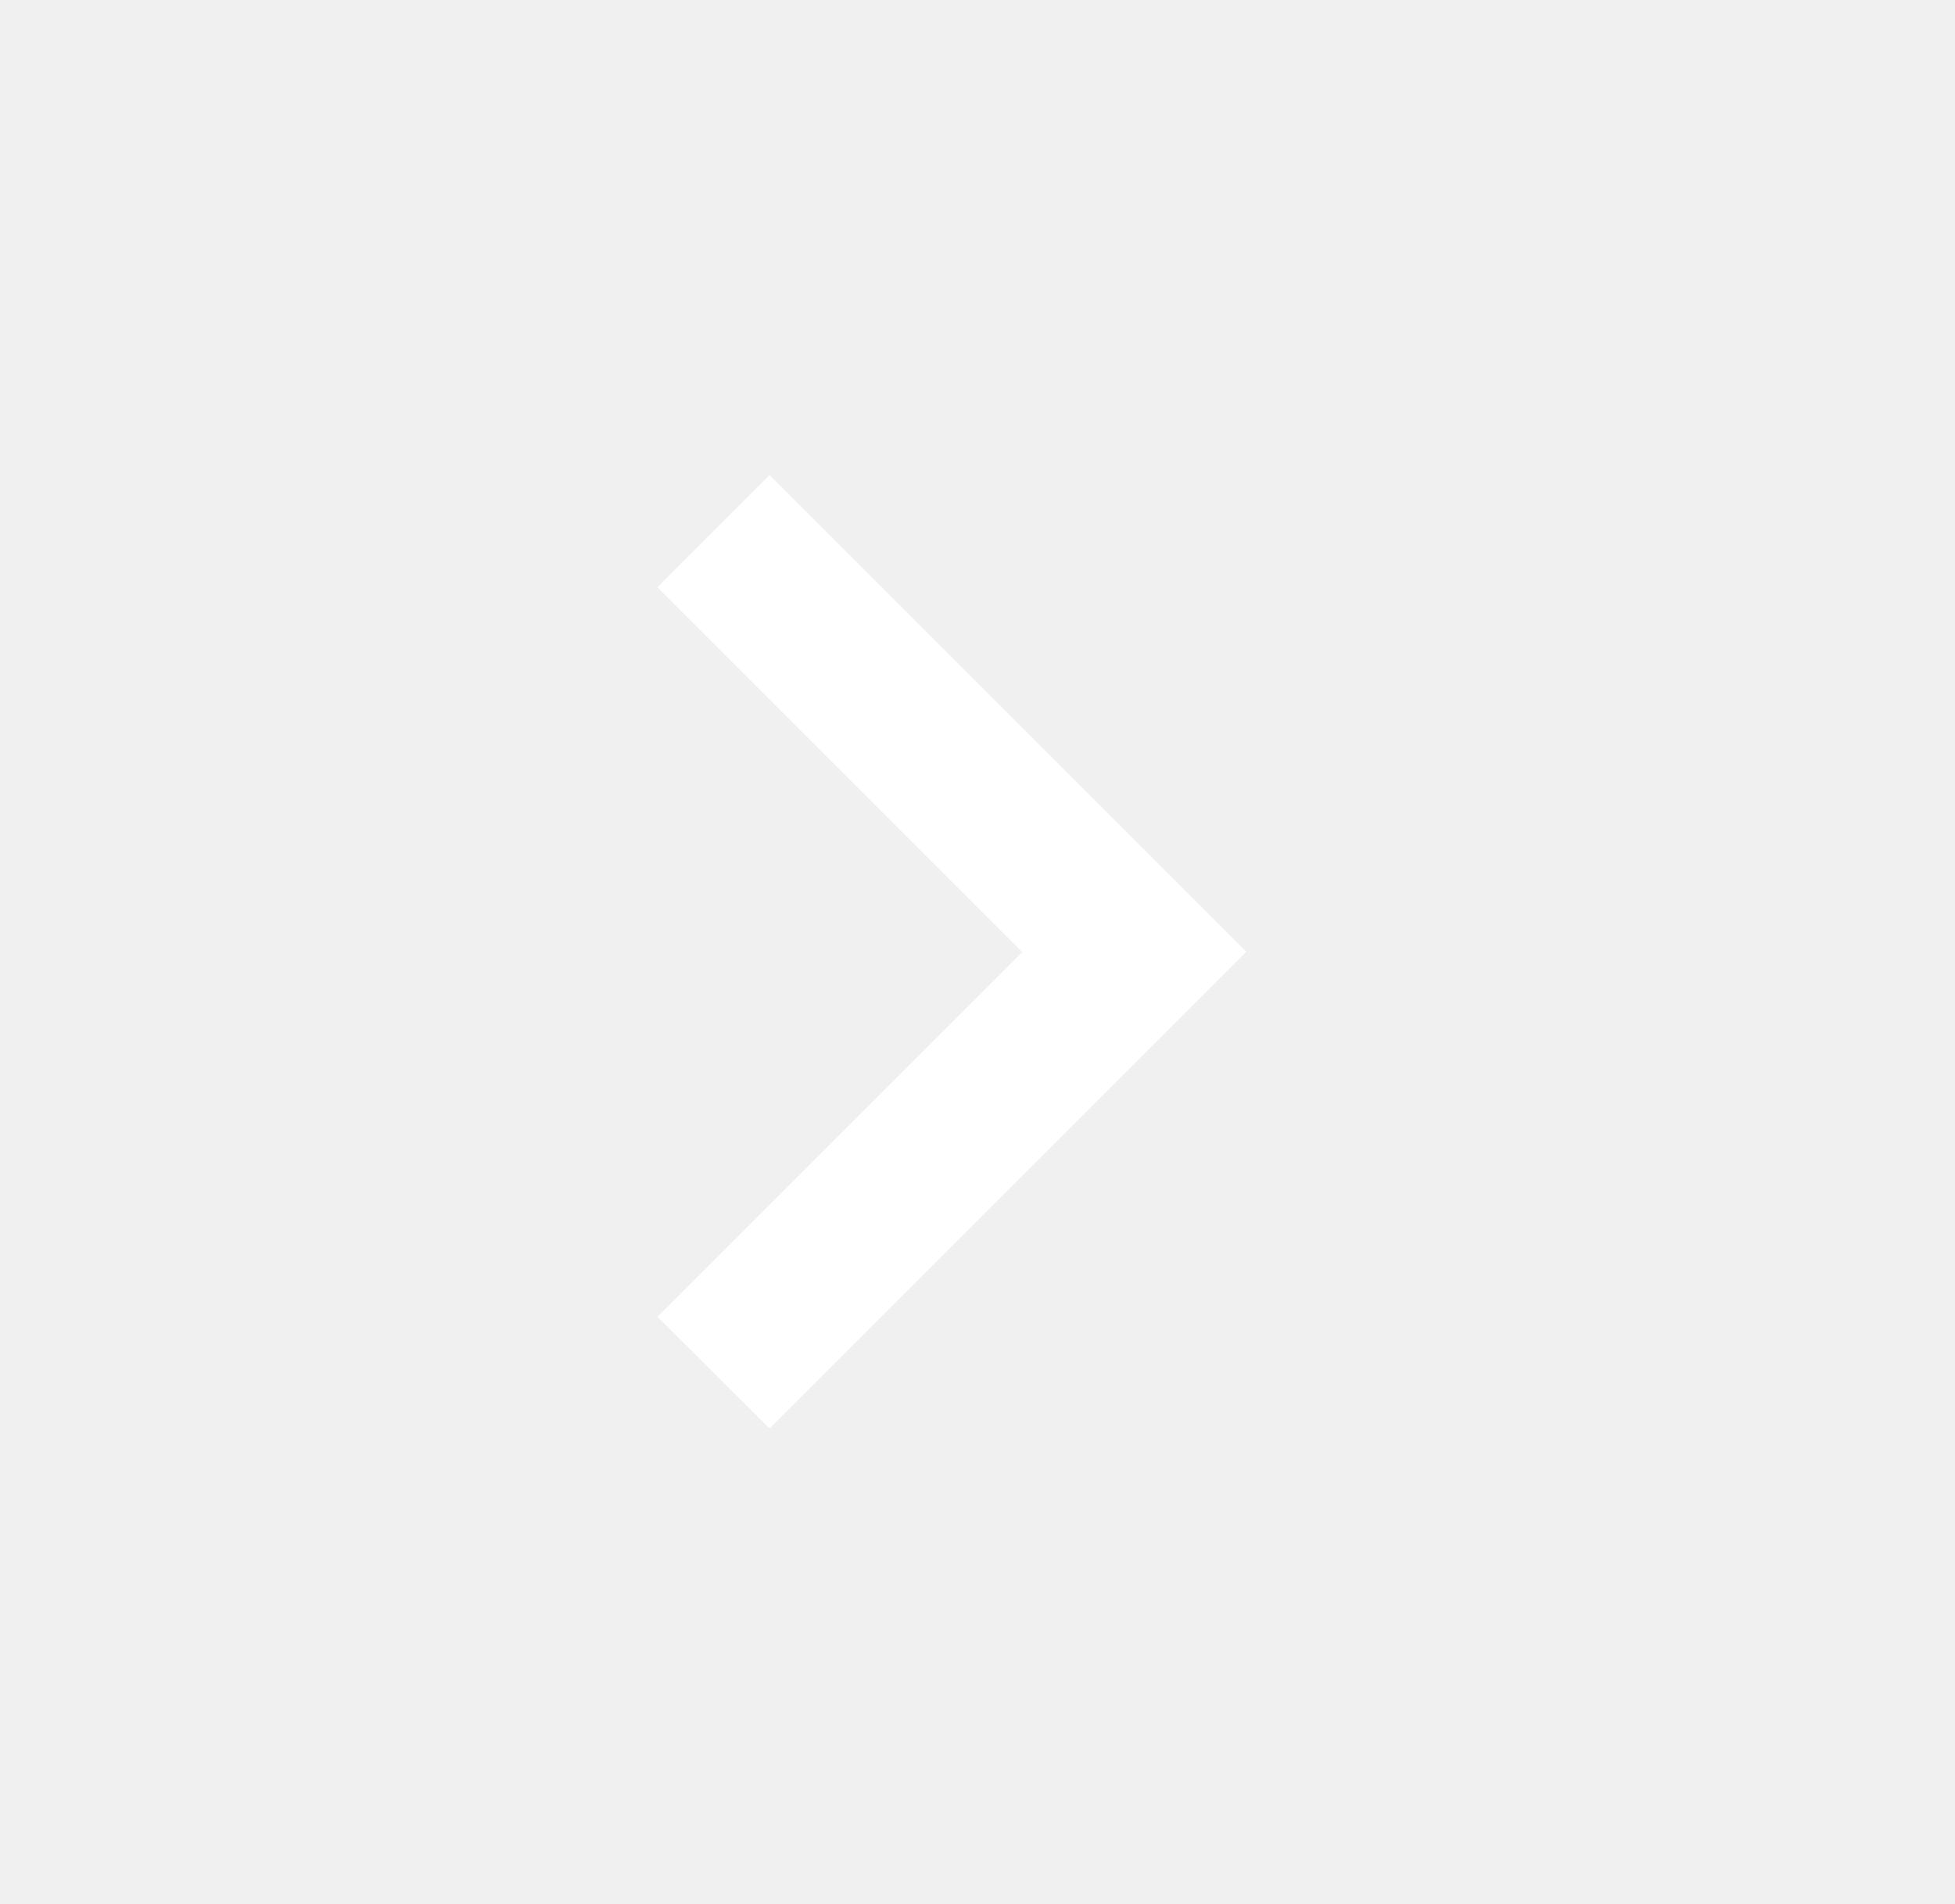
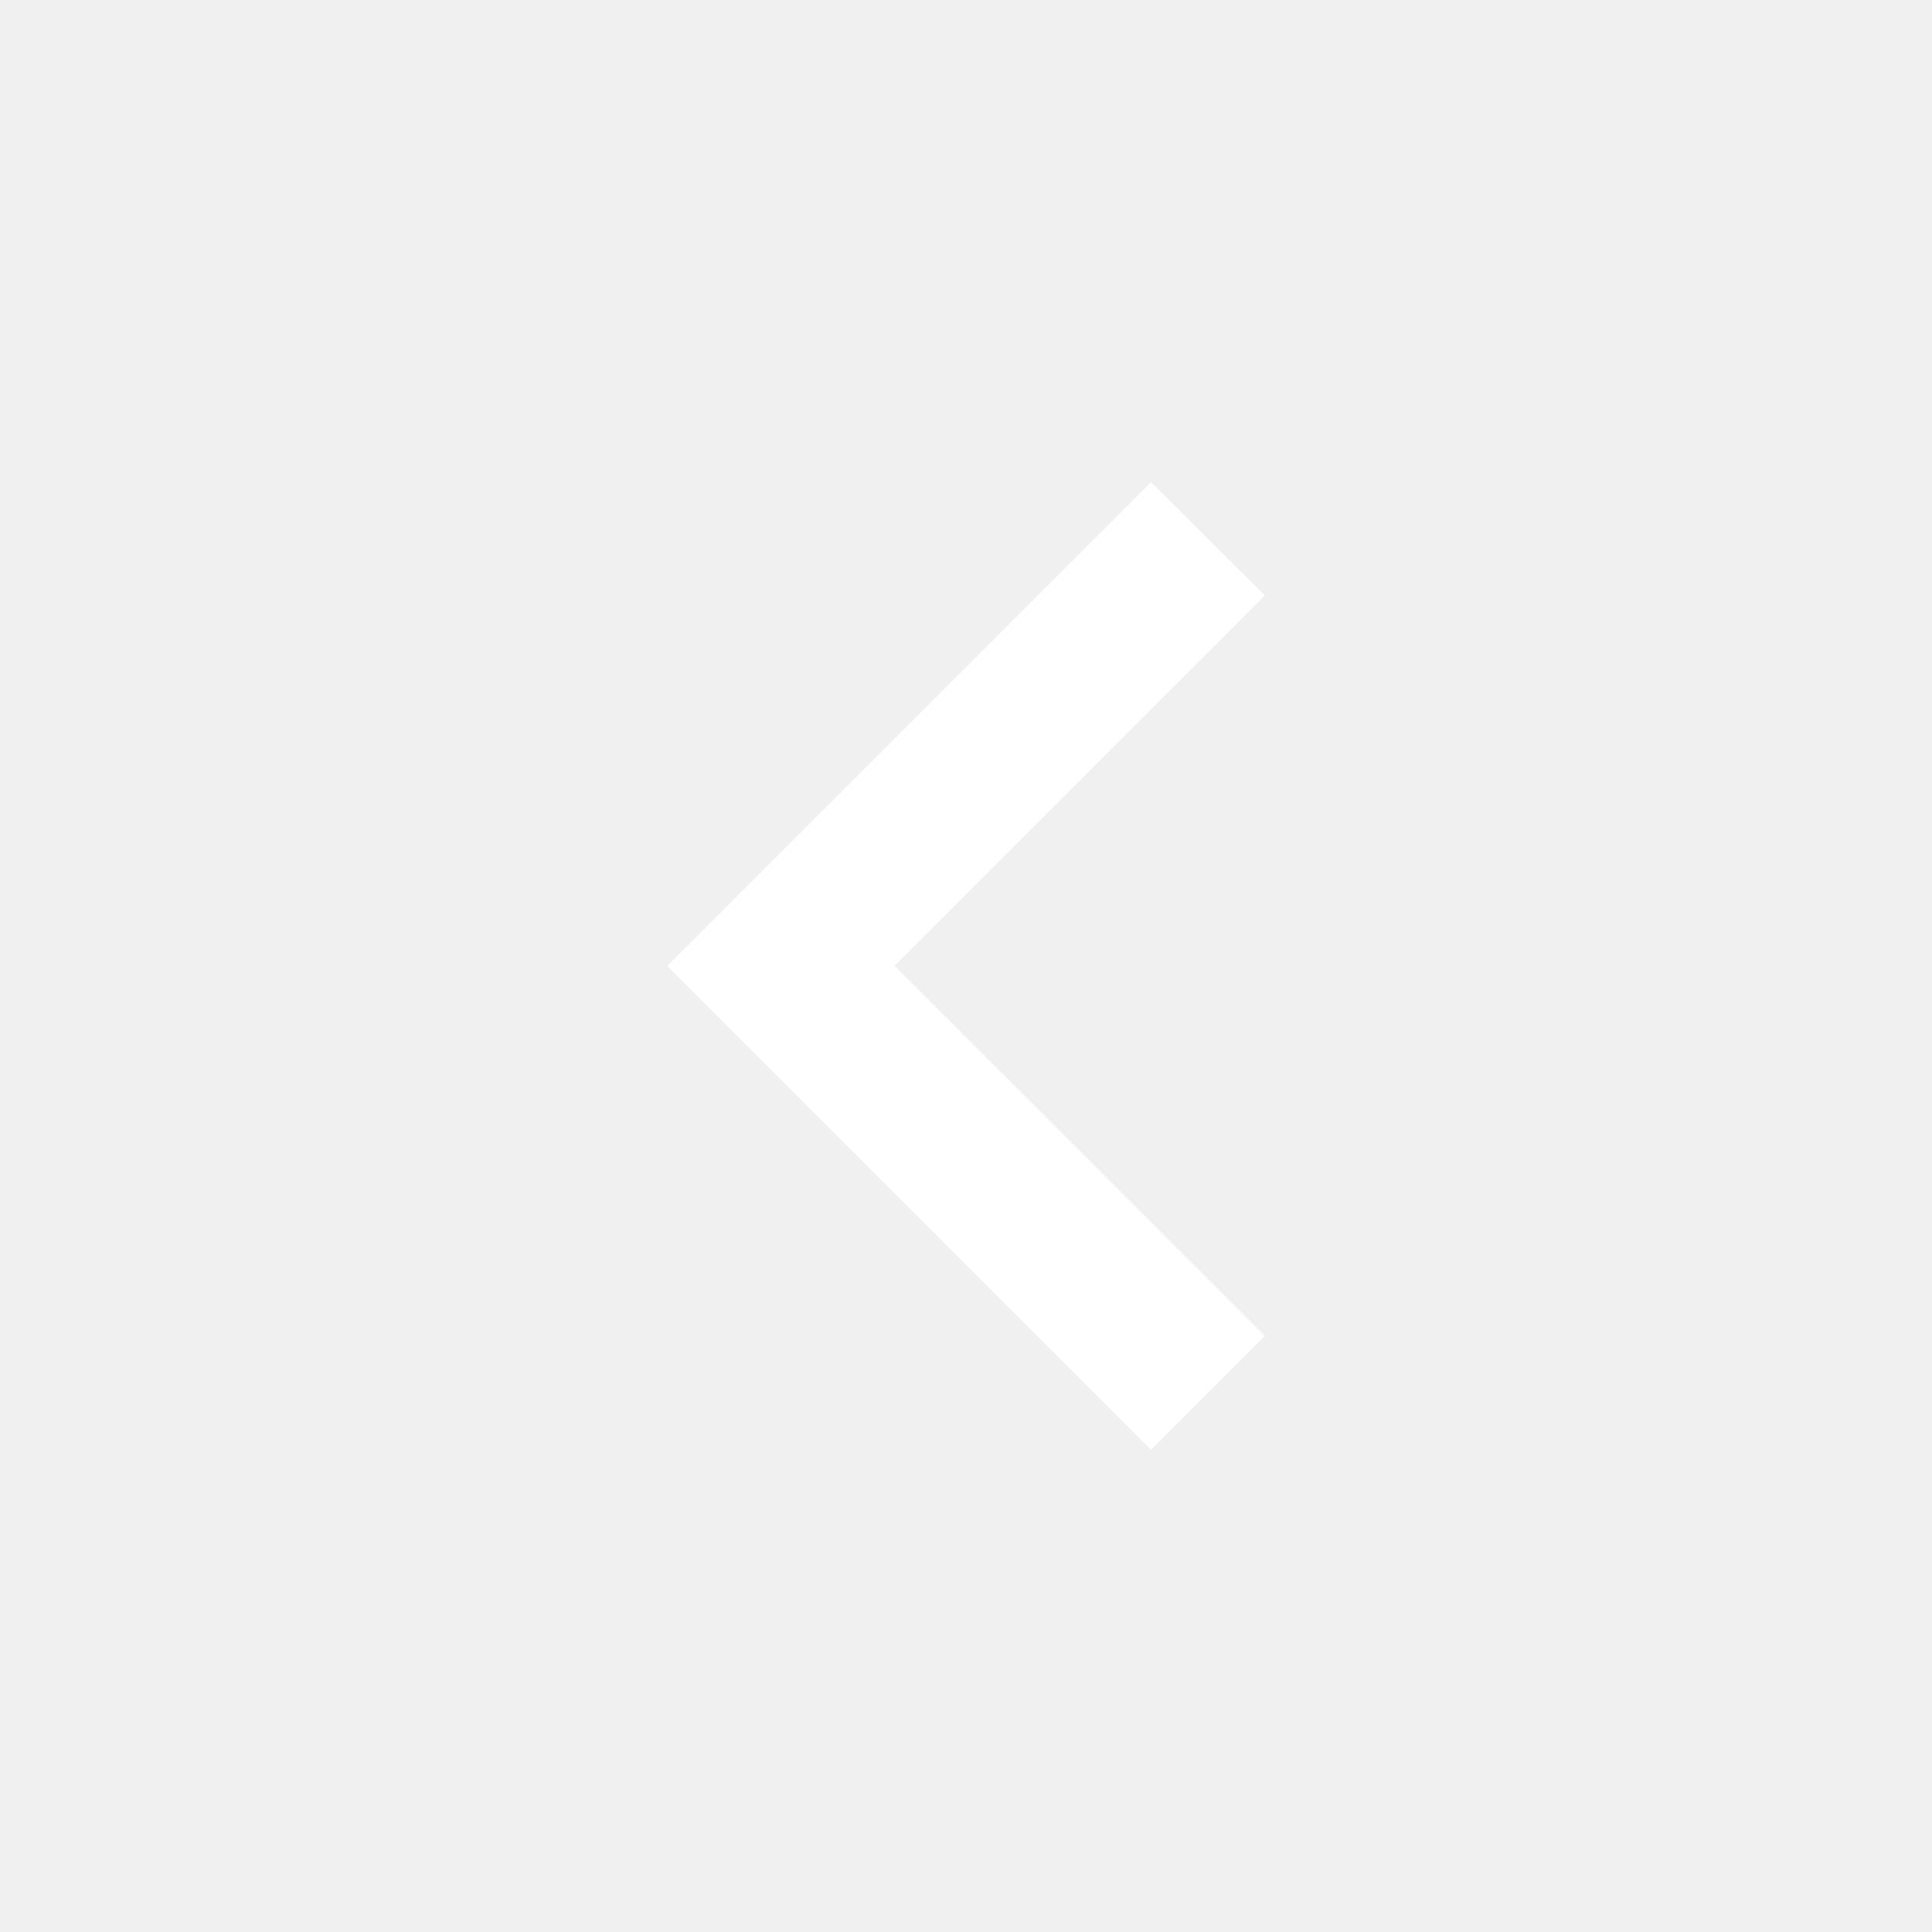
- <svg xmlns="http://www.w3.org/2000/svg" width="38" height="37" viewBox="0 0 38 37" fill="none">
-   <path d="M24.224 18.5L14.959 9.235L12.779 11.415L19.87 18.506L12.779 25.598L14.959 27.766L24.224 18.5Z" fill="white" />
+ <svg xmlns="http://www.w3.org/2000/svg" width="37" height="37" viewBox="0 0 37 37" fill="none">
+   <path d="M12.777 18.5L22.043 27.765L24.223 25.585L17.131 18.494L24.223 11.402L22.043 9.234L12.777 18.5Z" fill="white" />
</svg>
